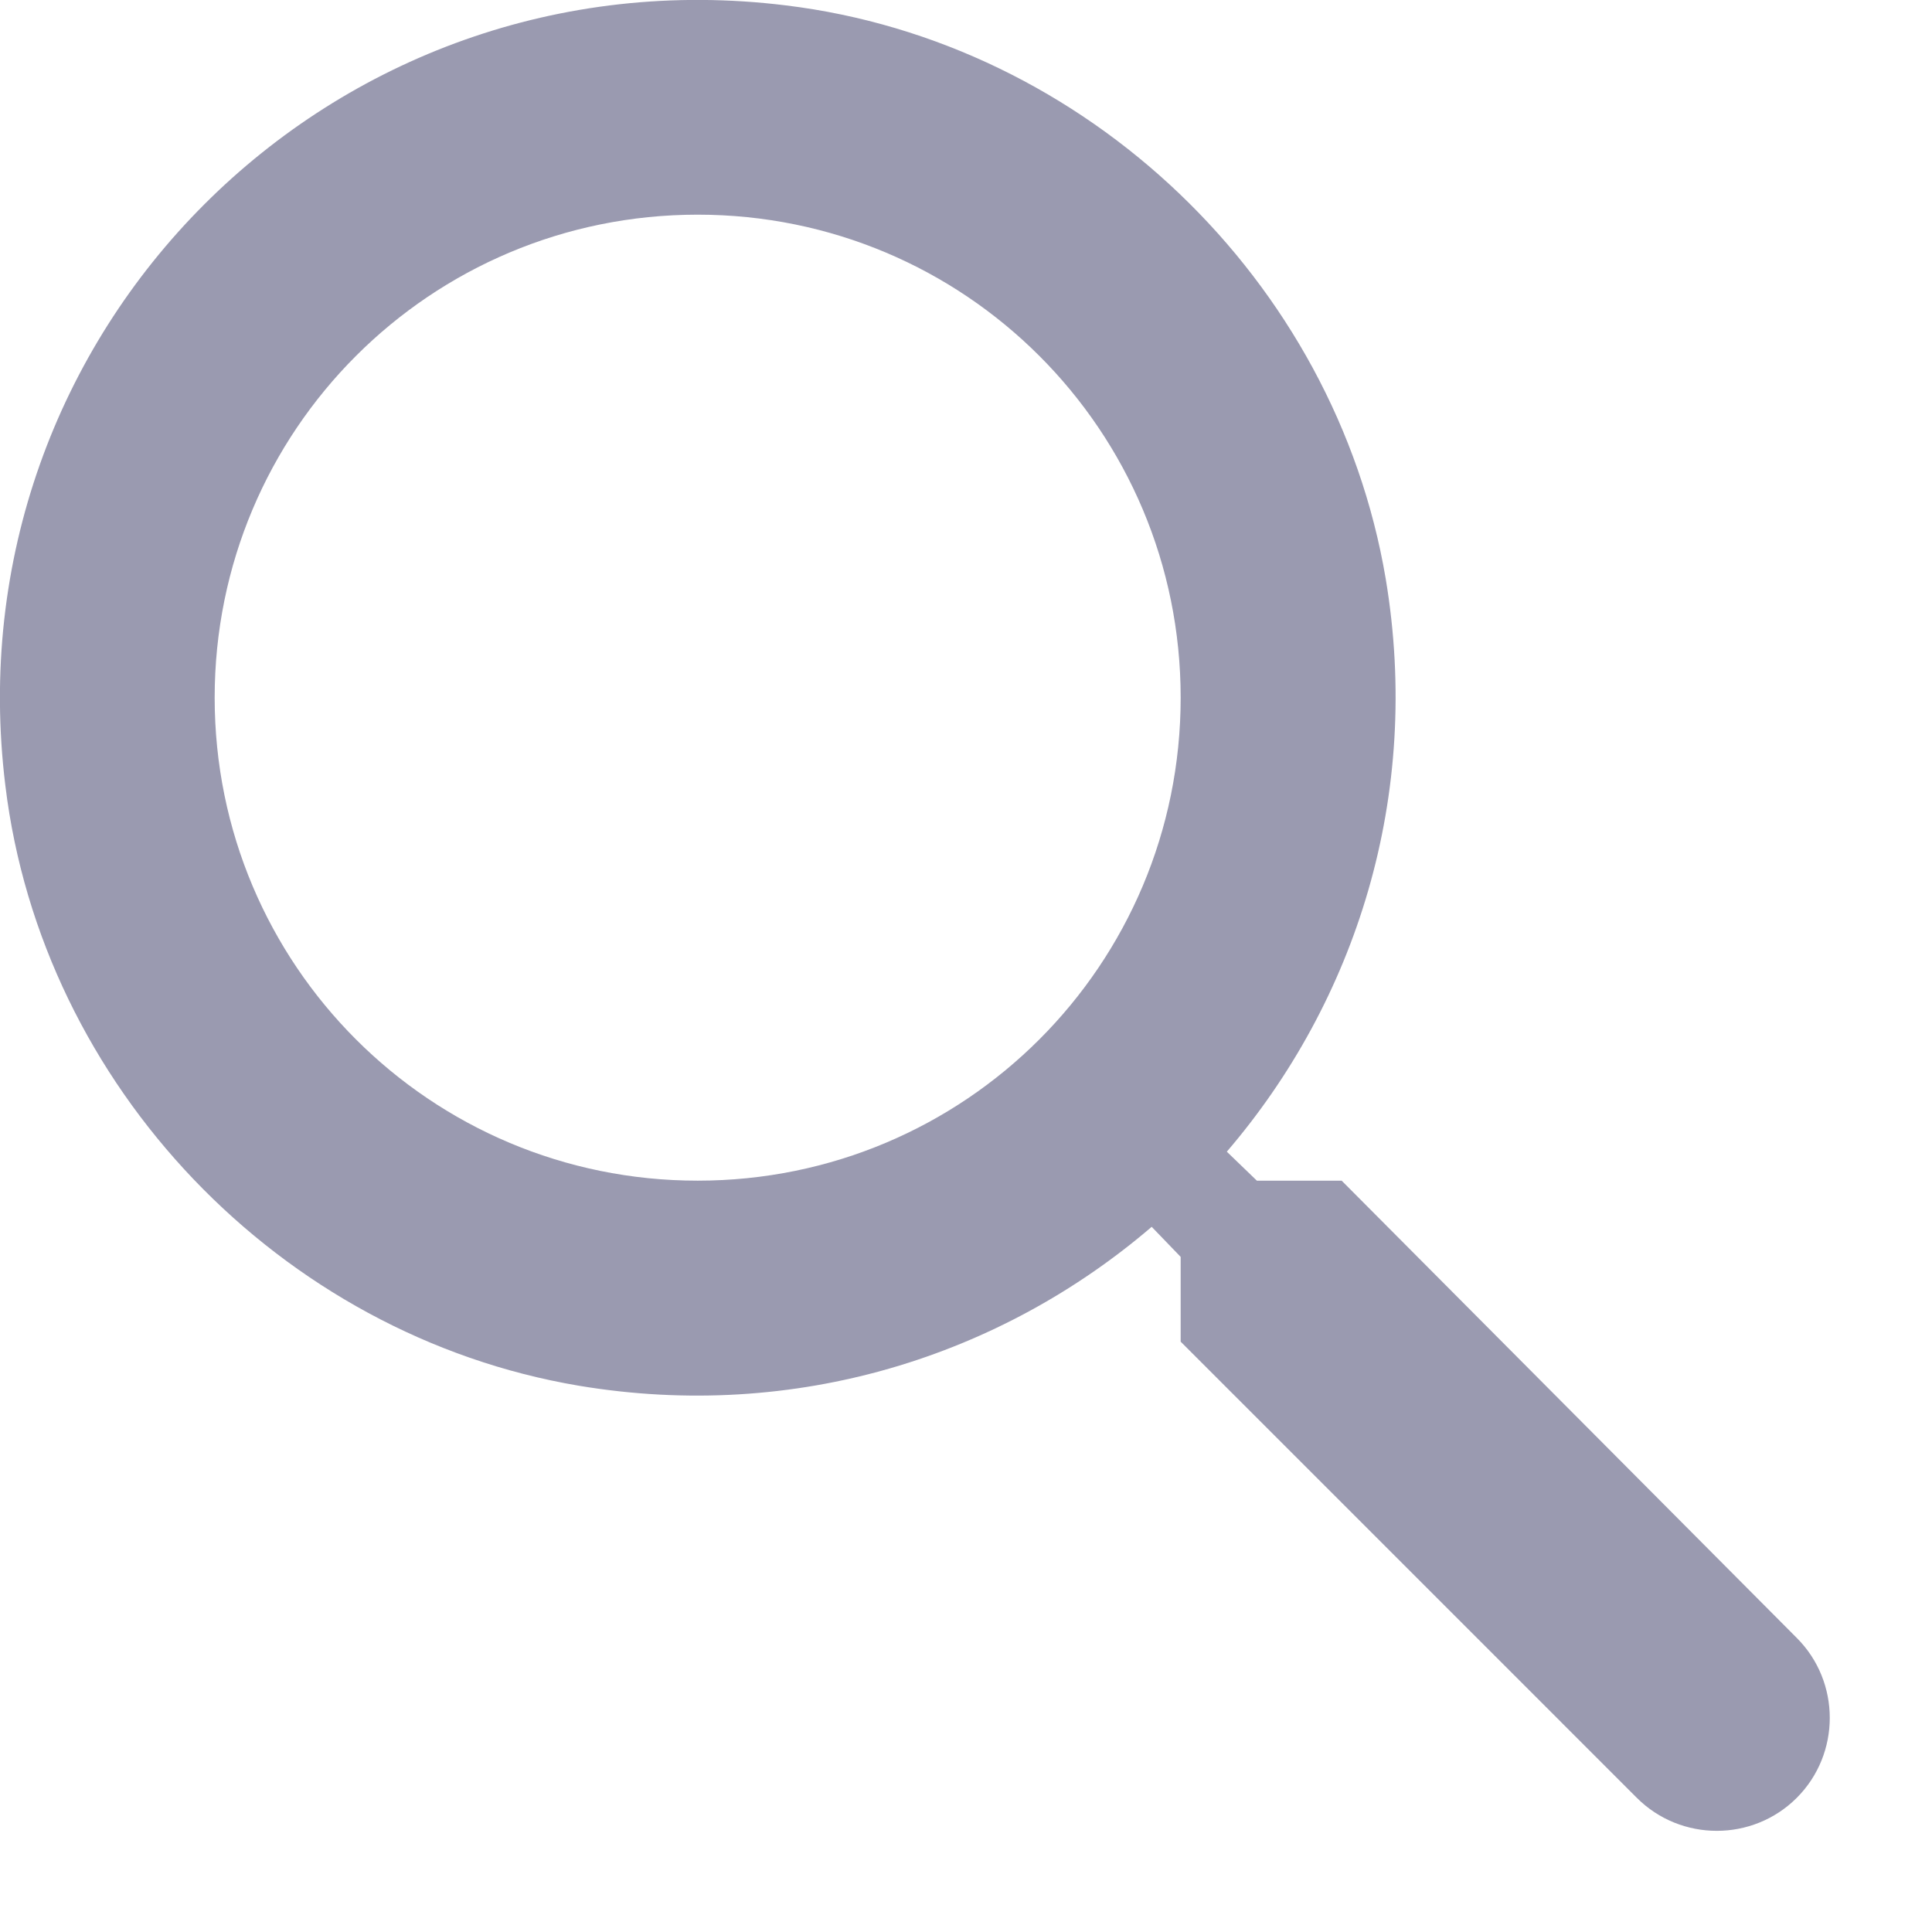
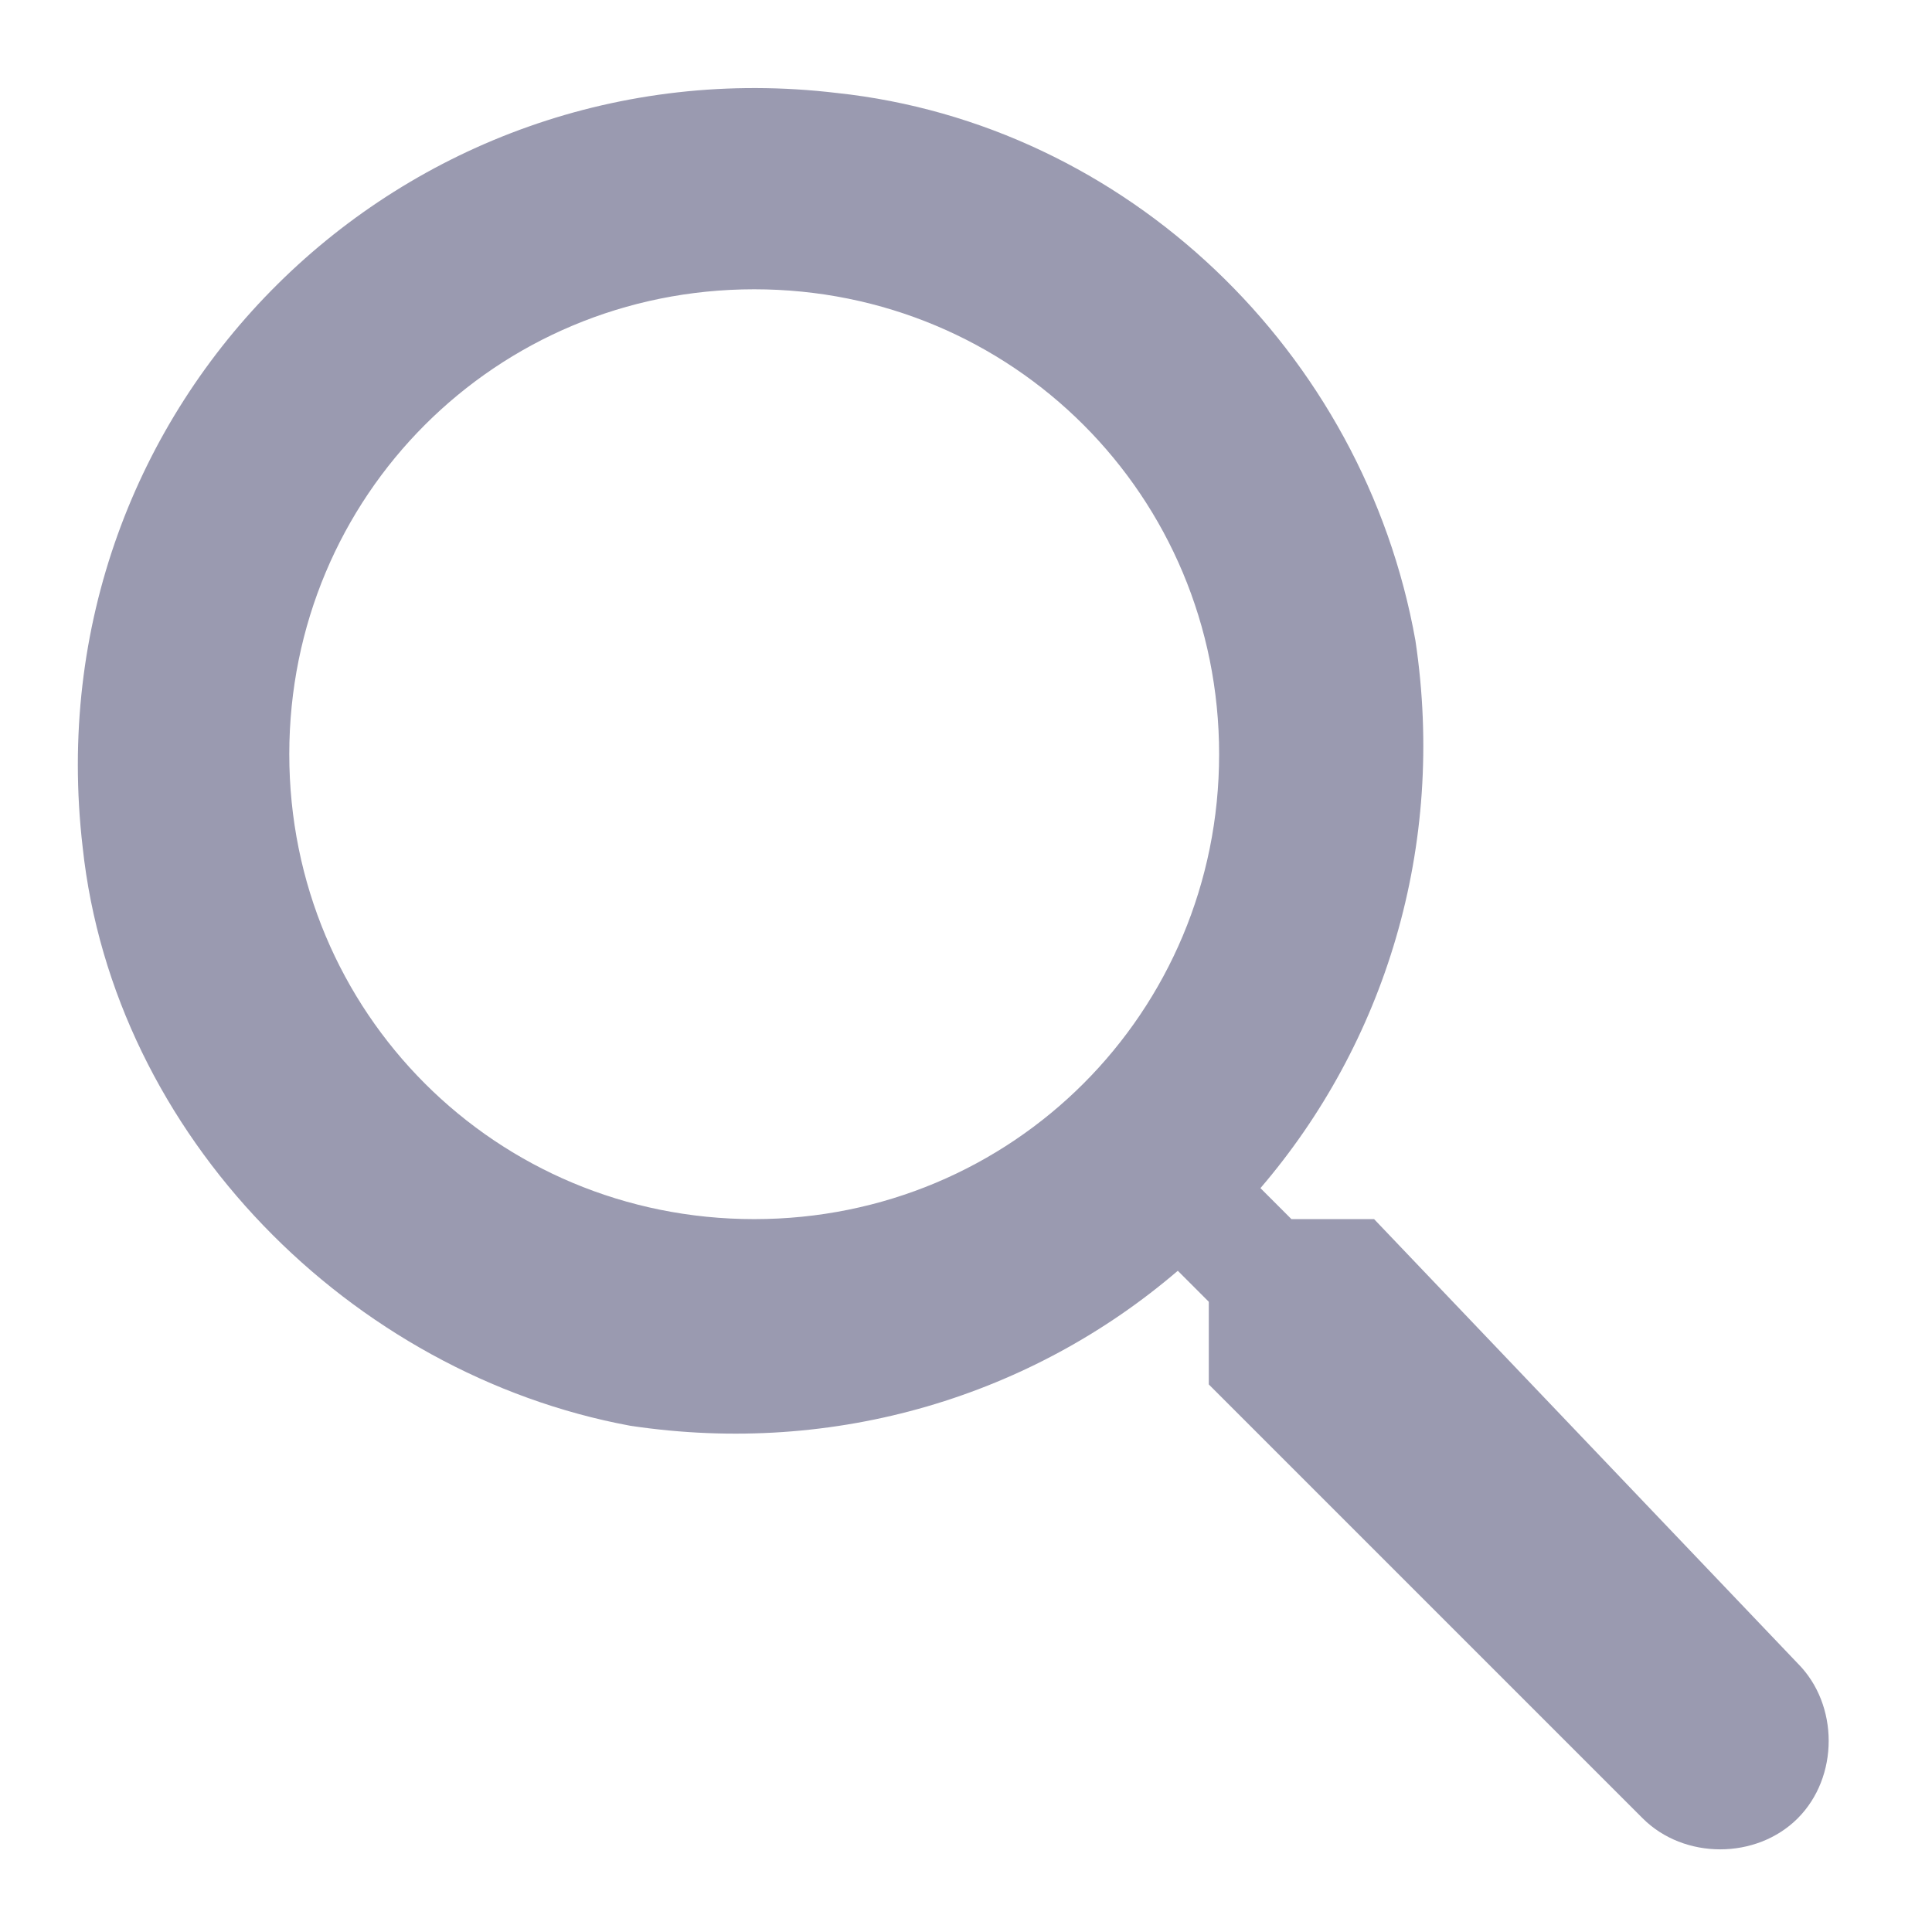
- <svg xmlns="http://www.w3.org/2000/svg" width="18" height="18" viewBox="0 0 18 18" fill="none">
-   <path fill-rule="evenodd" clip-rule="evenodd" d="M12.5 11H11.71L11.43 10.73C12.63 9.33 13.25 7.42 12.91 5.39C12.44 2.61 10.12 0.39 7.32 0.05C3.09 -0.47 -0.47 3.09 0.05 7.32C0.39 10.12 2.61 12.44 5.39 12.91C7.42 13.25 9.33 12.63 10.73 11.43L11 11.71V12.5L15.25 16.75C15.66 17.16 16.33 17.16 16.74 16.75C17.15 16.34 17.15 15.67 16.74 15.26L12.5 11ZM6.5 11C4.01 11 2 8.99 2 6.5C2 4.01 4.01 2 6.5 2C8.99 2 11 4.01 11 6.5C11 8.99 8.99 11 6.5 11Z" fill="#9A9AB0" />
+ <svg xmlns="http://www.w3.org/2000/svg" version="1.1" id="Capa_1" x="0px" y="0px" viewBox="0 0 18.7 18.7" style="enable-background:new 0 0 18.7 18.7;" xml:space="preserve">
+   <style type="text/css">
+ 	.st0{fill-rule:evenodd;clip-rule:evenodd;fill:#9A9AB0;}
+ </style>
+   <path class="st0" d="M13.3,11.8h-0.8l-0.3-0.3c1.2-1.4,1.8-3.3,1.5-5.3c-0.5-2.8-2.8-5-5.6-5.3c-4.2-0.5-7.8,3-7.3,7.3  c0.3,2.8,2.6,5.1,5.3,5.6c2,0.3,3.9-0.3,5.3-1.5l0.3,0.3v0.8l4.2,4.2c0.4,0.4,1.1,0.4,1.5,0s0.4-1.1,0-1.5L13.3,11.8z M7.3,11.8  c-2.5,0-4.5-2-4.5-4.5s2-4.5,4.5-4.5s4.5,2,4.5,4.5S9.8,11.8,7.3,11.8z" />
</svg>
